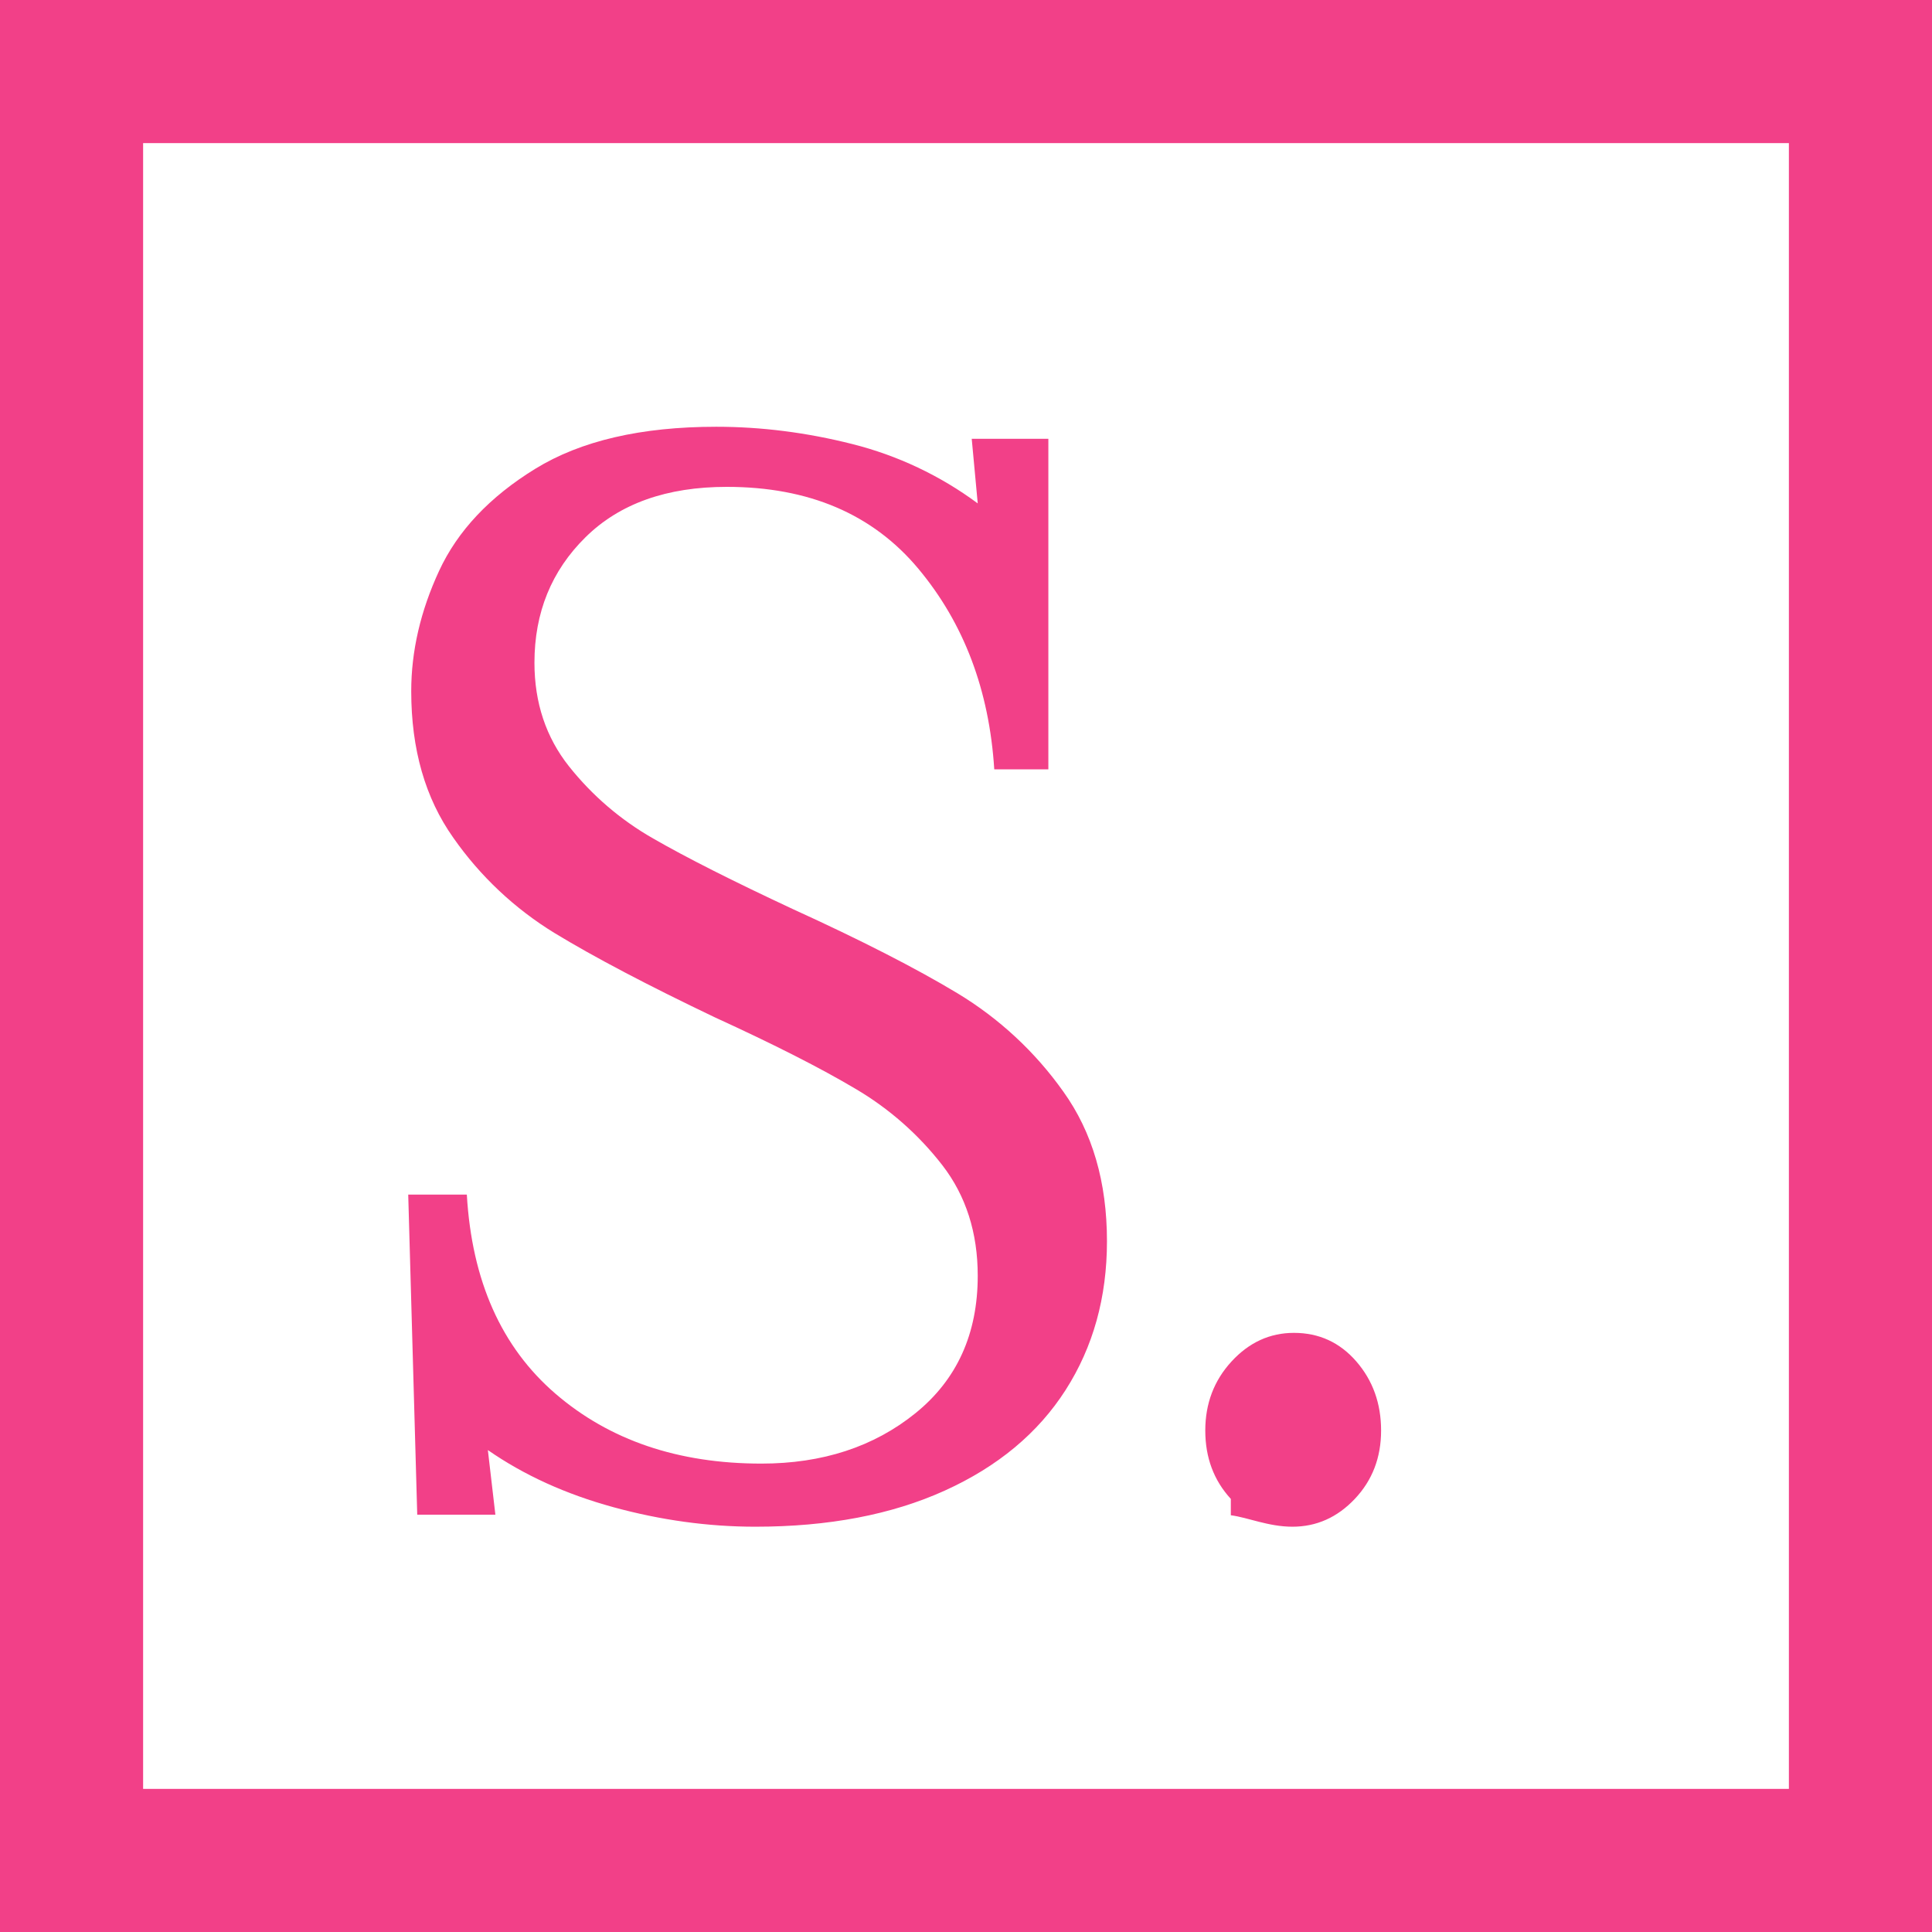
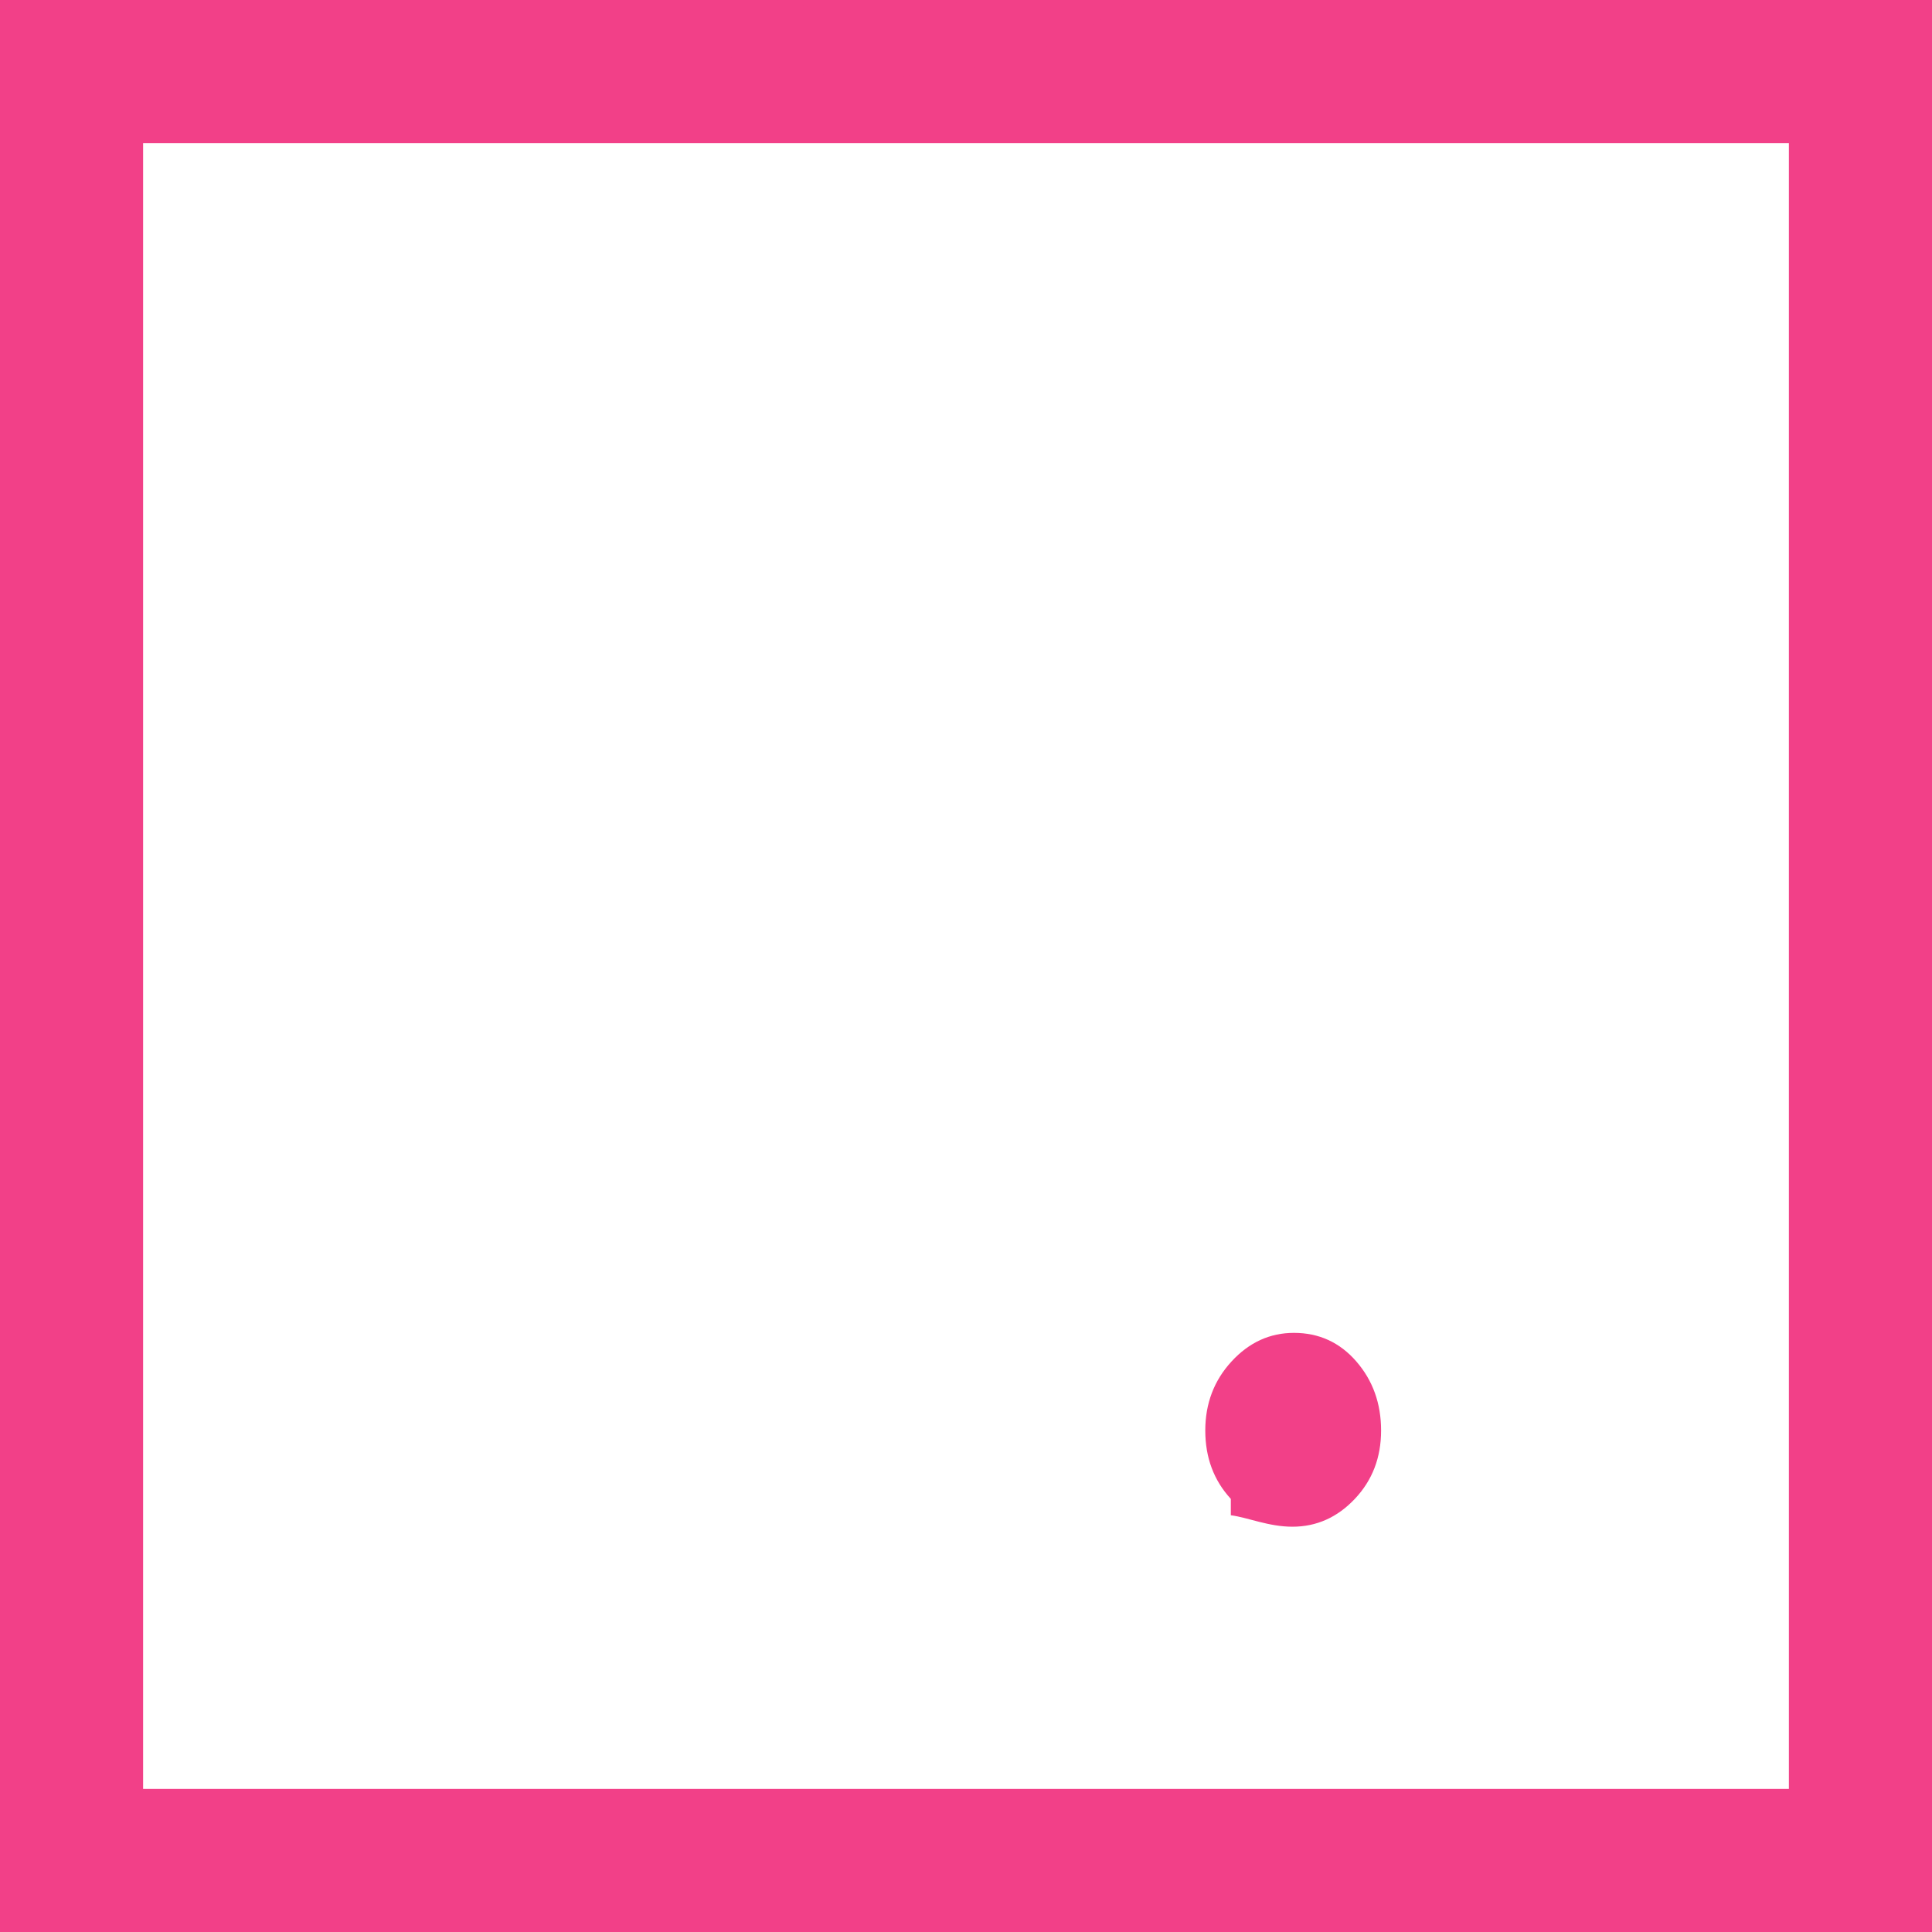
<svg xmlns="http://www.w3.org/2000/svg" width="54" height="54">
  <g fill="none" fill-rule="evenodd">
    <path stroke="#f24088" stroke-width="4" d="M2 2h50v50H2z" />
-     <path fill="#f24088" d="M17.143 42.126c-1.33-.364-2.499-.896-3.507-1.596l.21 1.806h-2.184l-.252-8.946h1.638c.14 2.408.966 4.263 2.478 5.565 1.512 1.302 3.43 1.953 5.754 1.953 1.708 0 3.143-.469 4.305-1.407 1.162-.938 1.743-2.219 1.743-3.843 0-1.204-.329-2.233-.987-3.087a8.556 8.556 0 00-2.436-2.142c-.966-.574-2.275-1.239-3.927-1.995-1.876-.896-3.367-1.68-4.473-2.352a9.508 9.508 0 01-2.835-2.667c-.784-1.106-1.176-2.471-1.176-4.095 0-1.12.259-2.24.777-3.36.518-1.12 1.414-2.072 2.688-2.856 1.274-.784 2.961-1.176 5.061-1.176 1.26 0 2.527.161 3.801.483a9.982 9.982 0 013.507 1.659l-.168-1.806h2.142v9.24h-1.512c-.14-2.212-.847-4.081-2.121-5.607-1.274-1.526-3.059-2.289-5.355-2.289-1.68 0-2.996.469-3.948 1.407-.952.938-1.428 2.107-1.428 3.507 0 1.12.322 2.086.966 2.898a8.175 8.175 0 002.352 2.016c.924.532 2.226 1.19 3.906 1.974 1.904.868 3.437 1.652 4.599 2.352a9.894 9.894 0 012.961 2.751c.812 1.134 1.218 2.527 1.218 4.179 0 1.568-.385 2.954-1.155 4.158-.77 1.204-1.897 2.142-3.381 2.814-1.484.672-3.248 1.008-5.292 1.008-1.316 0-2.639-.182-3.969-.546zM34.402 41.895c-.476-.518-.714-1.155-.714-1.911s.245-1.4.735-1.932 1.071-.798 1.743-.798c.7 0 1.281.266 1.743.798.462.532.693 1.176.693 1.932s-.245 1.393-.735 1.911-1.071.777-1.743.777c-.672 0-1.246-.259-1.722-.32z" />
+     <path fill="#f24088" d="M17.143 1.806h-2.184l-.252-8.946h1.638c.14 2.408.966 4.263 2.478 5.565 1.512 1.302 3.43 1.953 5.754 1.953 1.708 0 3.143-.469 4.305-1.407 1.162-.938 1.743-2.219 1.743-3.843 0-1.204-.329-2.233-.987-3.087a8.556 8.556 0 00-2.436-2.142c-.966-.574-2.275-1.239-3.927-1.995-1.876-.896-3.367-1.68-4.473-2.352a9.508 9.508 0 01-2.835-2.667c-.784-1.106-1.176-2.471-1.176-4.095 0-1.12.259-2.24.777-3.36.518-1.12 1.414-2.072 2.688-2.856 1.274-.784 2.961-1.176 5.061-1.176 1.26 0 2.527.161 3.801.483a9.982 9.982 0 013.507 1.659l-.168-1.806h2.142v9.24h-1.512c-.14-2.212-.847-4.081-2.121-5.607-1.274-1.526-3.059-2.289-5.355-2.289-1.68 0-2.996.469-3.948 1.407-.952.938-1.428 2.107-1.428 3.507 0 1.12.322 2.086.966 2.898a8.175 8.175 0 002.352 2.016c.924.532 2.226 1.19 3.906 1.974 1.904.868 3.437 1.652 4.599 2.352a9.894 9.894 0 012.961 2.751c.812 1.134 1.218 2.527 1.218 4.179 0 1.568-.385 2.954-1.155 4.158-.77 1.204-1.897 2.142-3.381 2.814-1.484.672-3.248 1.008-5.292 1.008-1.316 0-2.639-.182-3.969-.546zM34.402 41.895c-.476-.518-.714-1.155-.714-1.911s.245-1.4.735-1.932 1.071-.798 1.743-.798c.7 0 1.281.266 1.743.798.462.532.693 1.176.693 1.932s-.245 1.393-.735 1.911-1.071.777-1.743.777c-.672 0-1.246-.259-1.722-.32z" />
  </g>
</svg>
